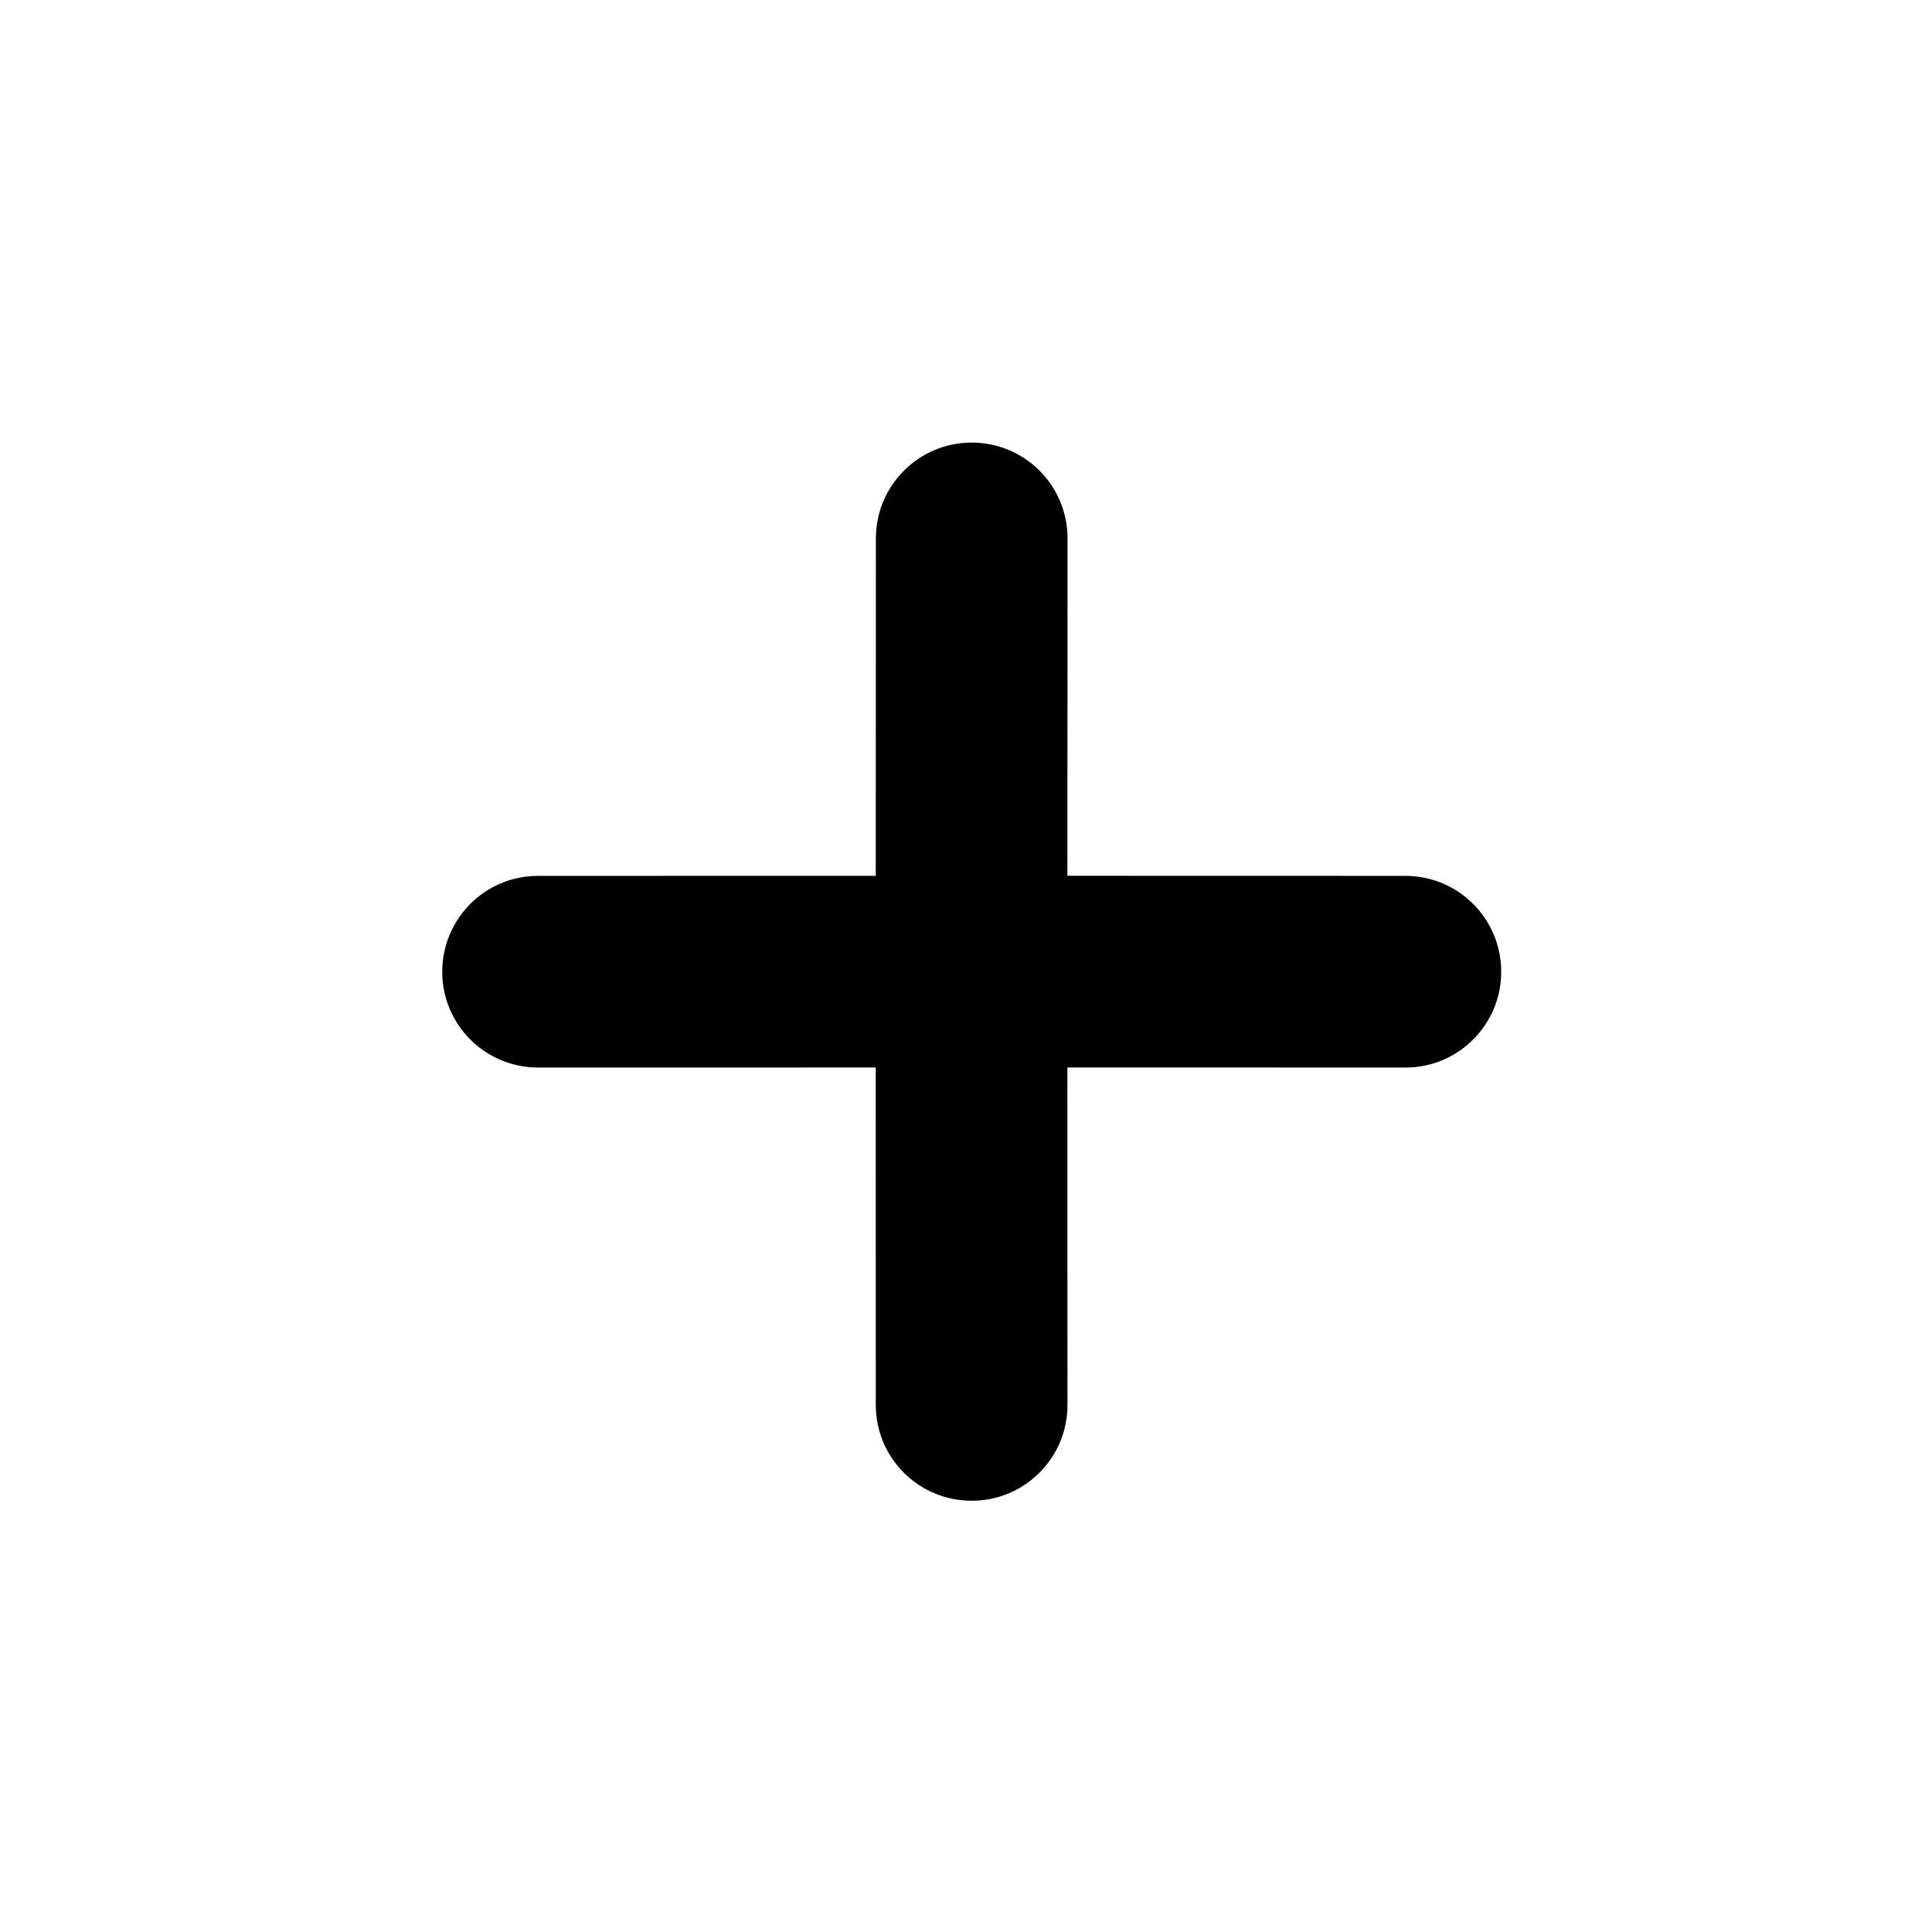
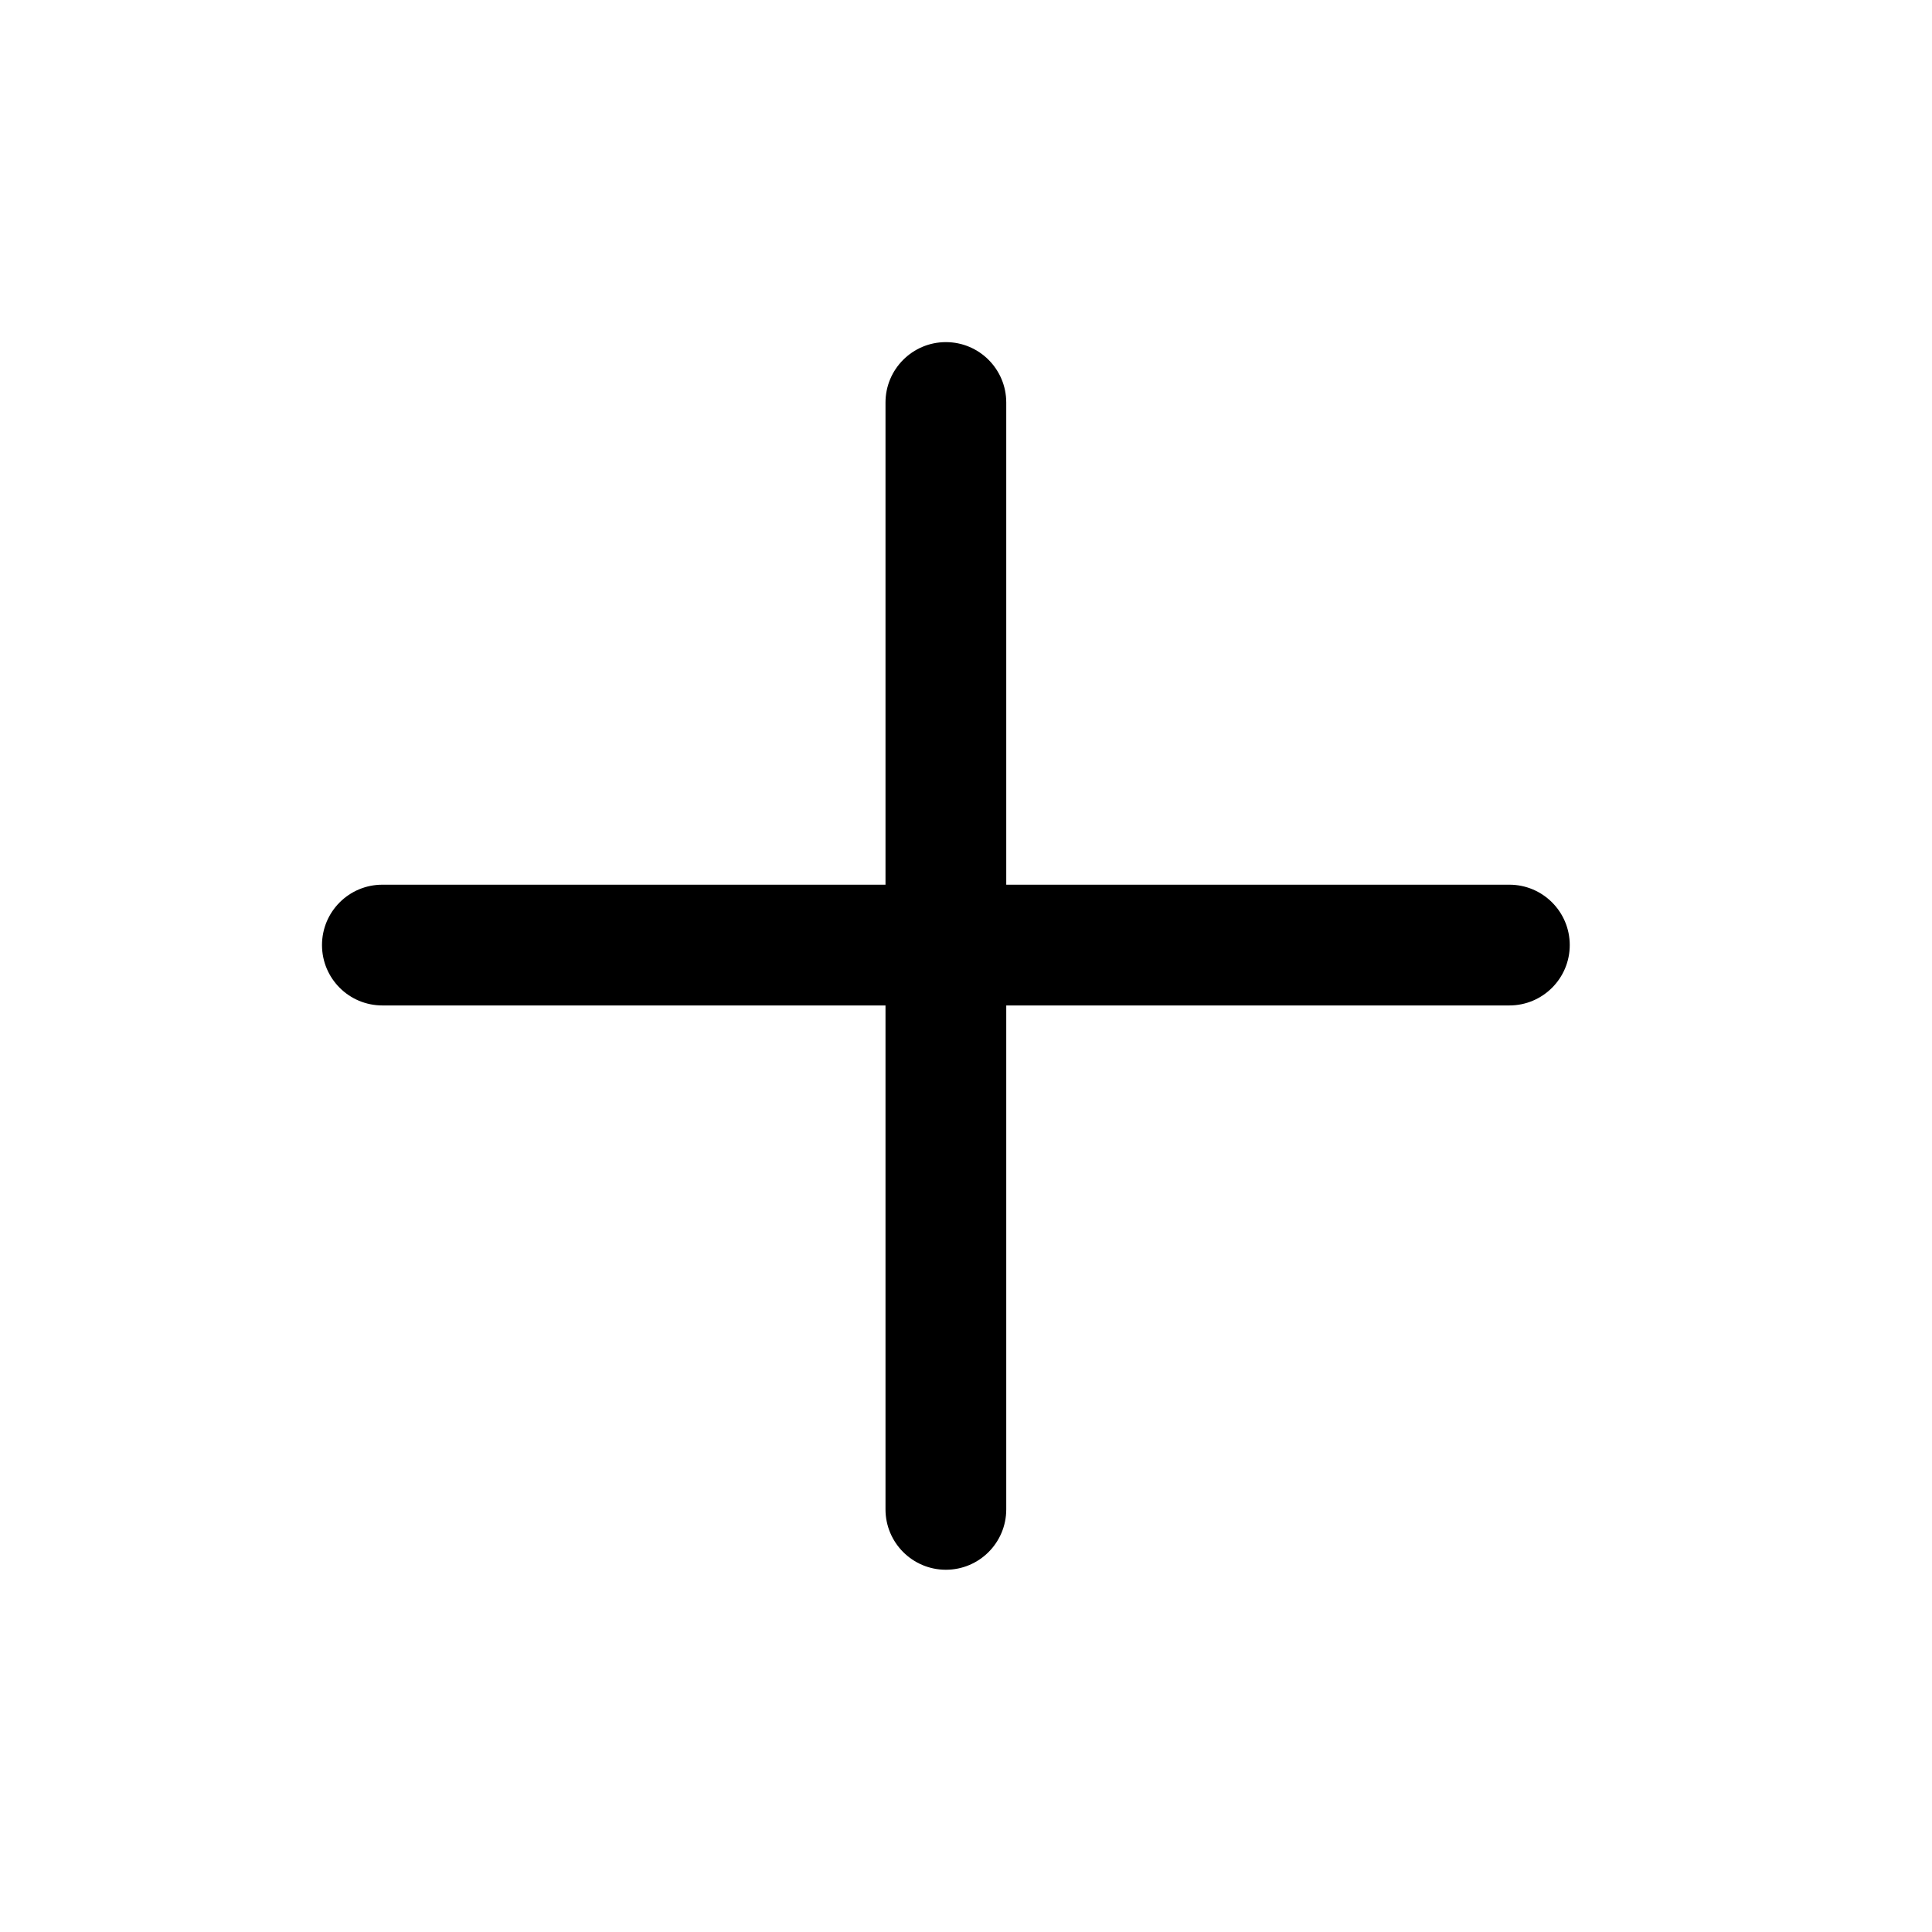
<svg xmlns="http://www.w3.org/2000/svg" width="48" height="48" viewBox="0 0 48 48" fill="none">
-   <path fill-rule="evenodd" clip-rule="evenodd" d="M13.368 21.761L21.758 21.76L21.761 13.378C21.761 12.061 22.826 10.996 24.142 10.996C25.459 10.996 26.523 12.061 26.523 13.377L26.519 21.759L34.916 21.761C36.232 21.761 37.297 22.825 37.297 24.142C37.299 24.8 37.029 25.397 36.6 25.826C36.169 26.258 35.574 26.525 34.915 26.523L26.519 26.521L26.521 34.904C26.523 35.562 26.256 36.158 25.824 36.589C25.393 37.02 24.798 37.288 24.14 37.285C22.823 37.286 21.759 36.221 21.759 34.905L21.757 26.522L13.368 26.523C12.052 26.523 10.987 25.458 10.987 24.142C10.99 22.823 12.054 21.759 13.368 21.761Z" fill="black" />
+   <path fill-rule="evenodd" clip-rule="evenodd" d="M23.5 8.5C24.328 8.5 25 9.172 25 10V21.98L37.5 21.98C38.328 21.98 39 22.652 39 23.48C39 24.308 38.328 24.98 37.5 24.98L25 24.98V37.5C25 38.328 24.328 39 23.5 39C22.672 39 22 38.328 22 37.5V24.98L9.5 24.98C8.67 24.98 8 24.308 8 23.48C8 22.652 8.67 21.98 9.5 21.98L22 21.98V10C22 9.172 22.672 8.5 23.5 8.5Z" fill="black" />
</svg>
